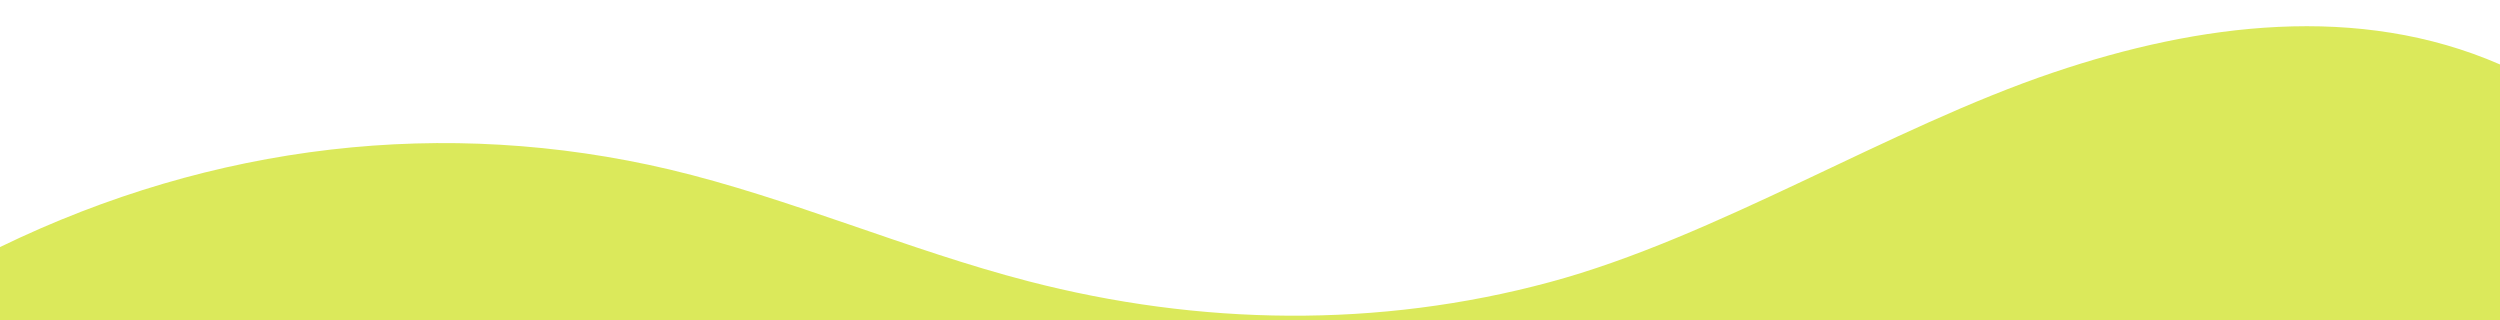
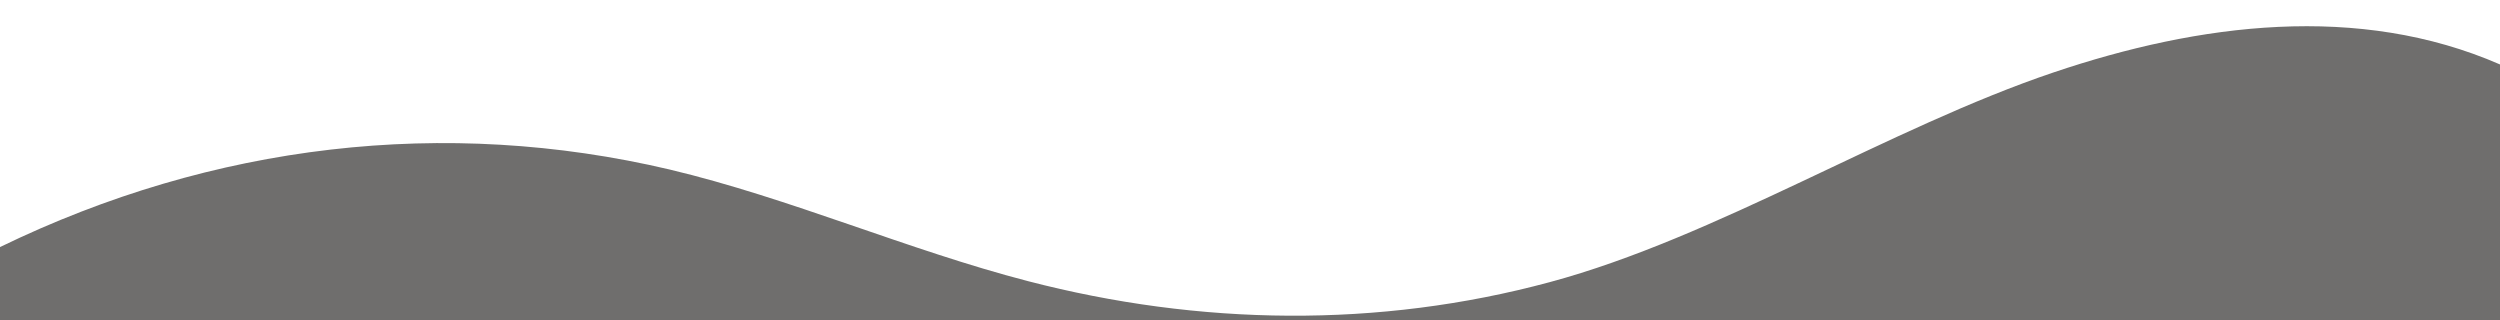
<svg xmlns="http://www.w3.org/2000/svg" viewBox="0 0 375 48" fill="none" preserveAspectRatio="none">
-   <path d="M100.434 25.424C118.559 29.74 136.109 37.476 154.184 42.168C179.931 48.856 206.744 49.26 232.45 42.324C257.431 35.6 283.334 19.2 308.019 10.868C329.909 3.476 353.809 0.432 375 9.668V48H0V37.06C32.02 21.518 66.754 17.494 100.434 25.424Z" fill="#DBE95B" />
+   <path d="M100.434 25.424C118.559 29.74 136.109 37.476 154.184 42.168C179.931 48.856 206.744 49.26 232.45 42.324C257.431 35.6 283.334 19.2 308.019 10.868C329.909 3.476 353.809 0.432 375 9.668V48H0V37.06C32.02 21.518 66.754 17.494 100.434 25.424Z" fill="#6f6e6d" />
</svg>
